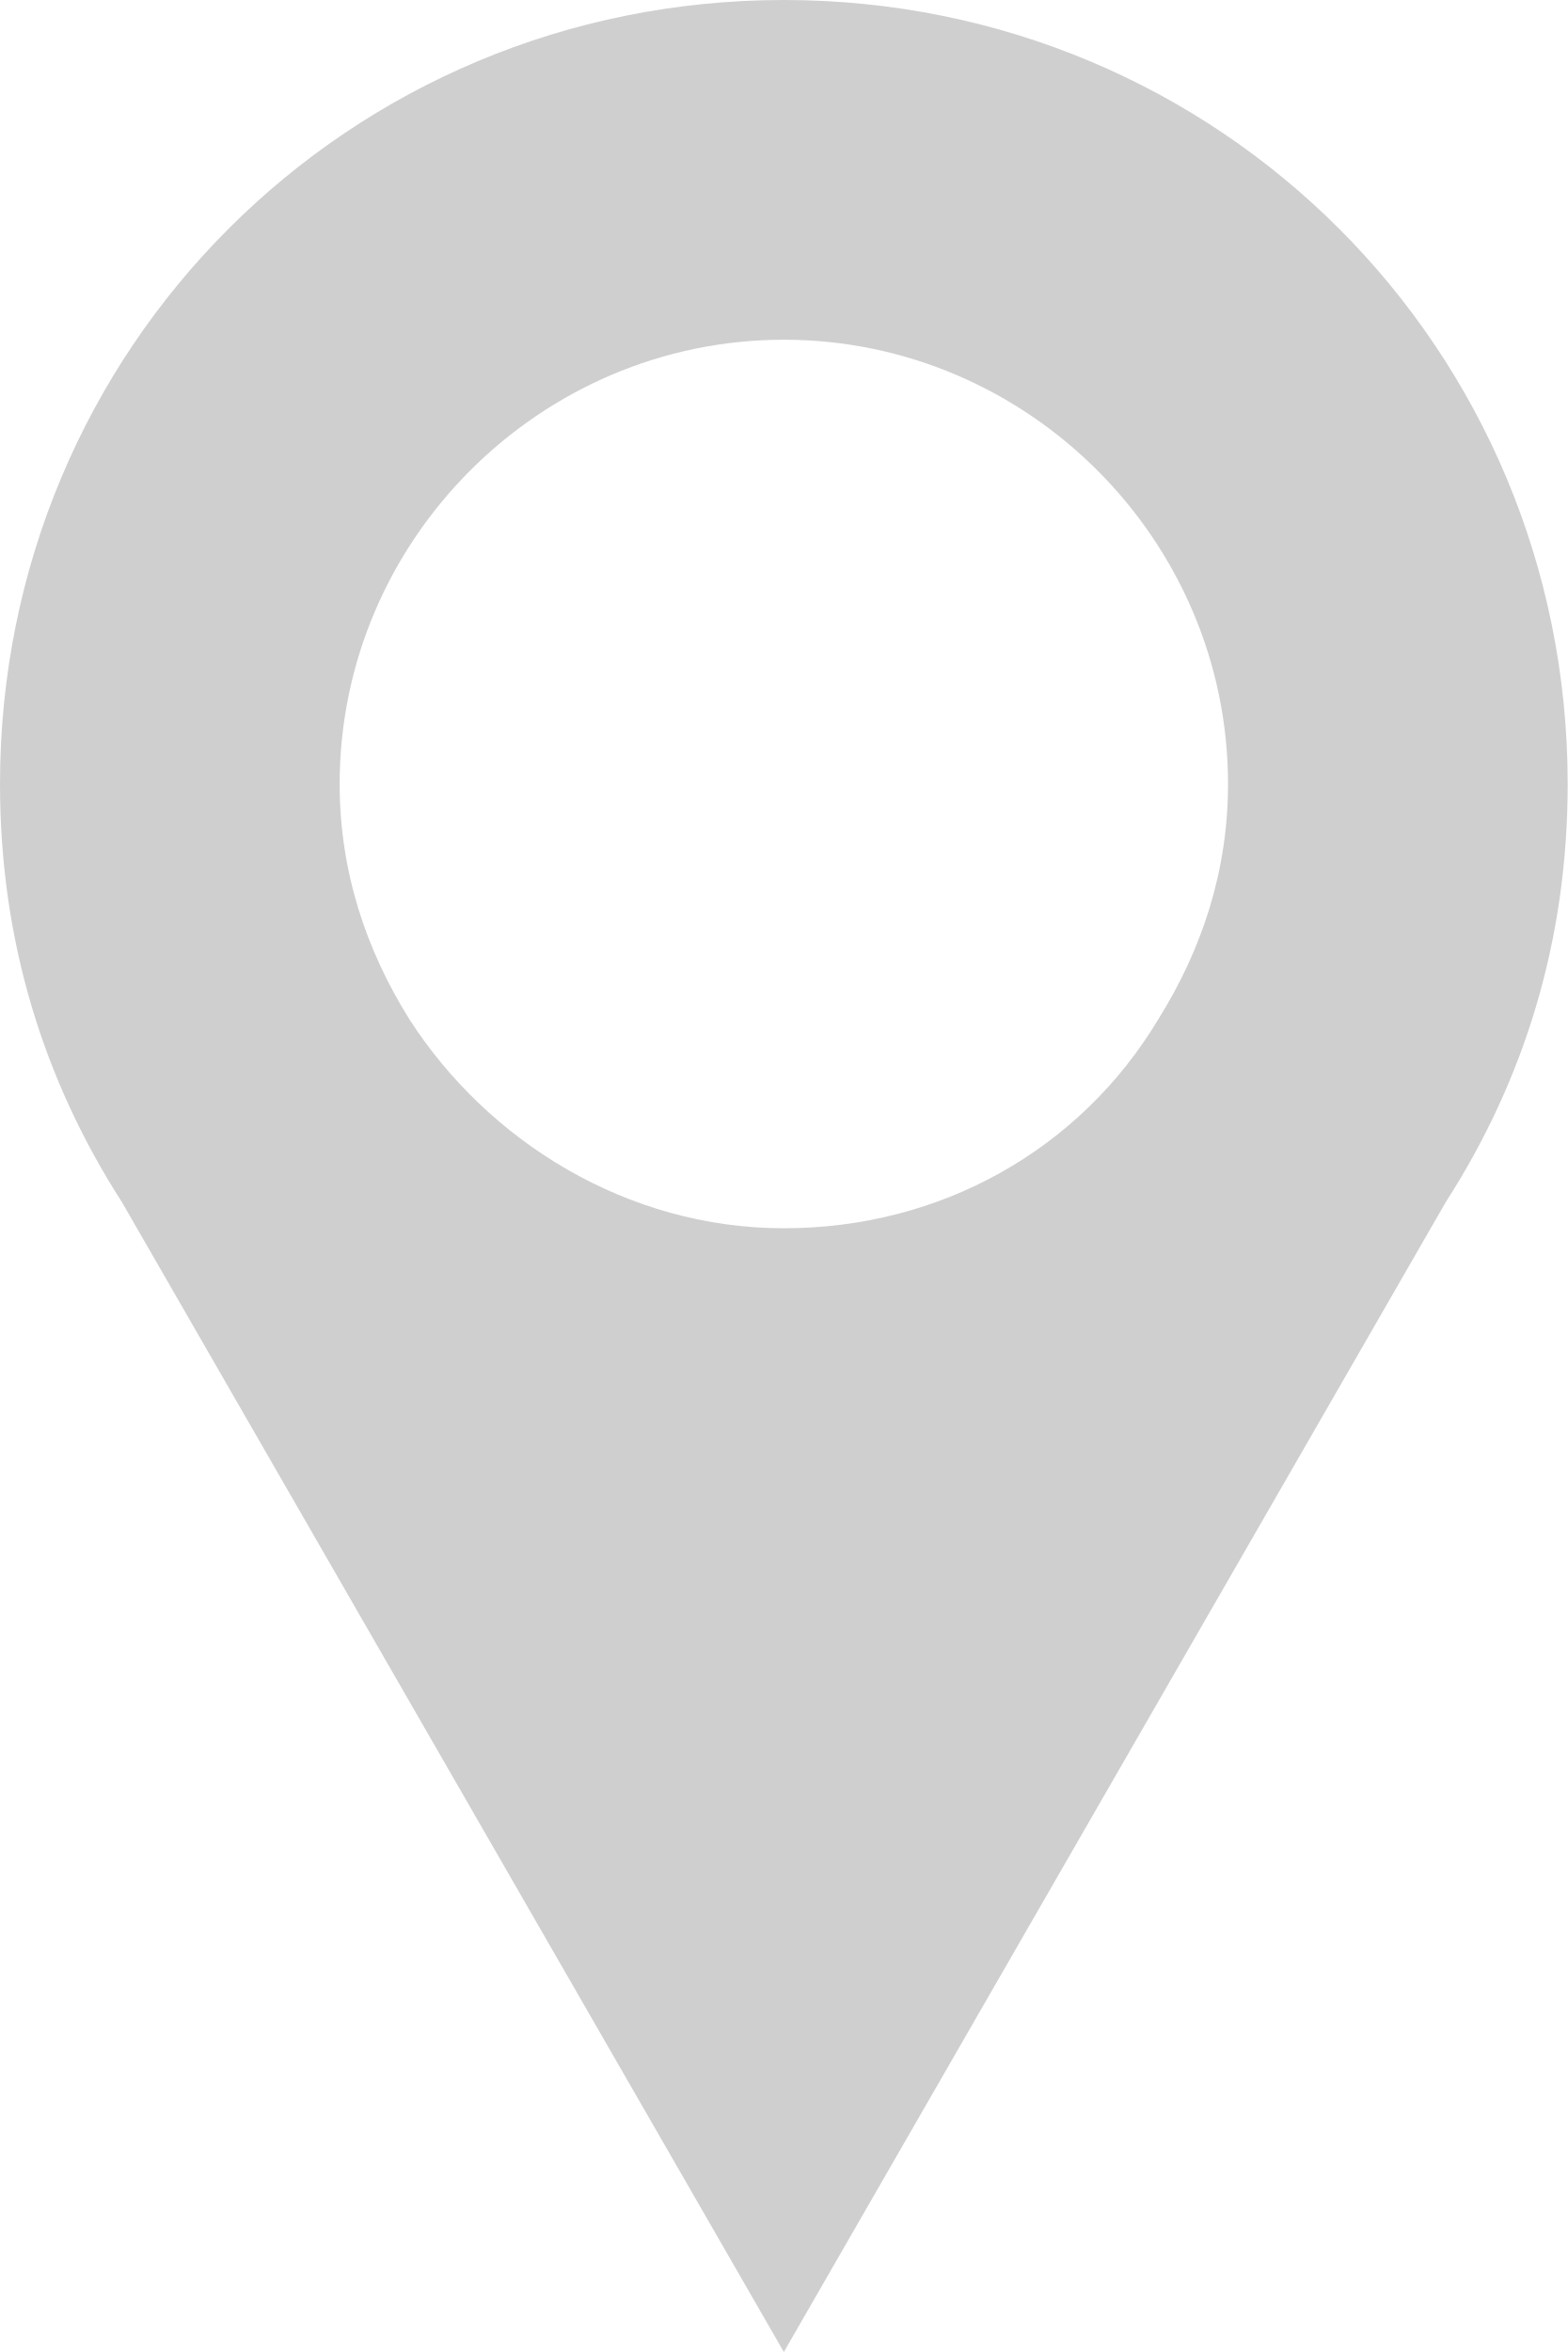
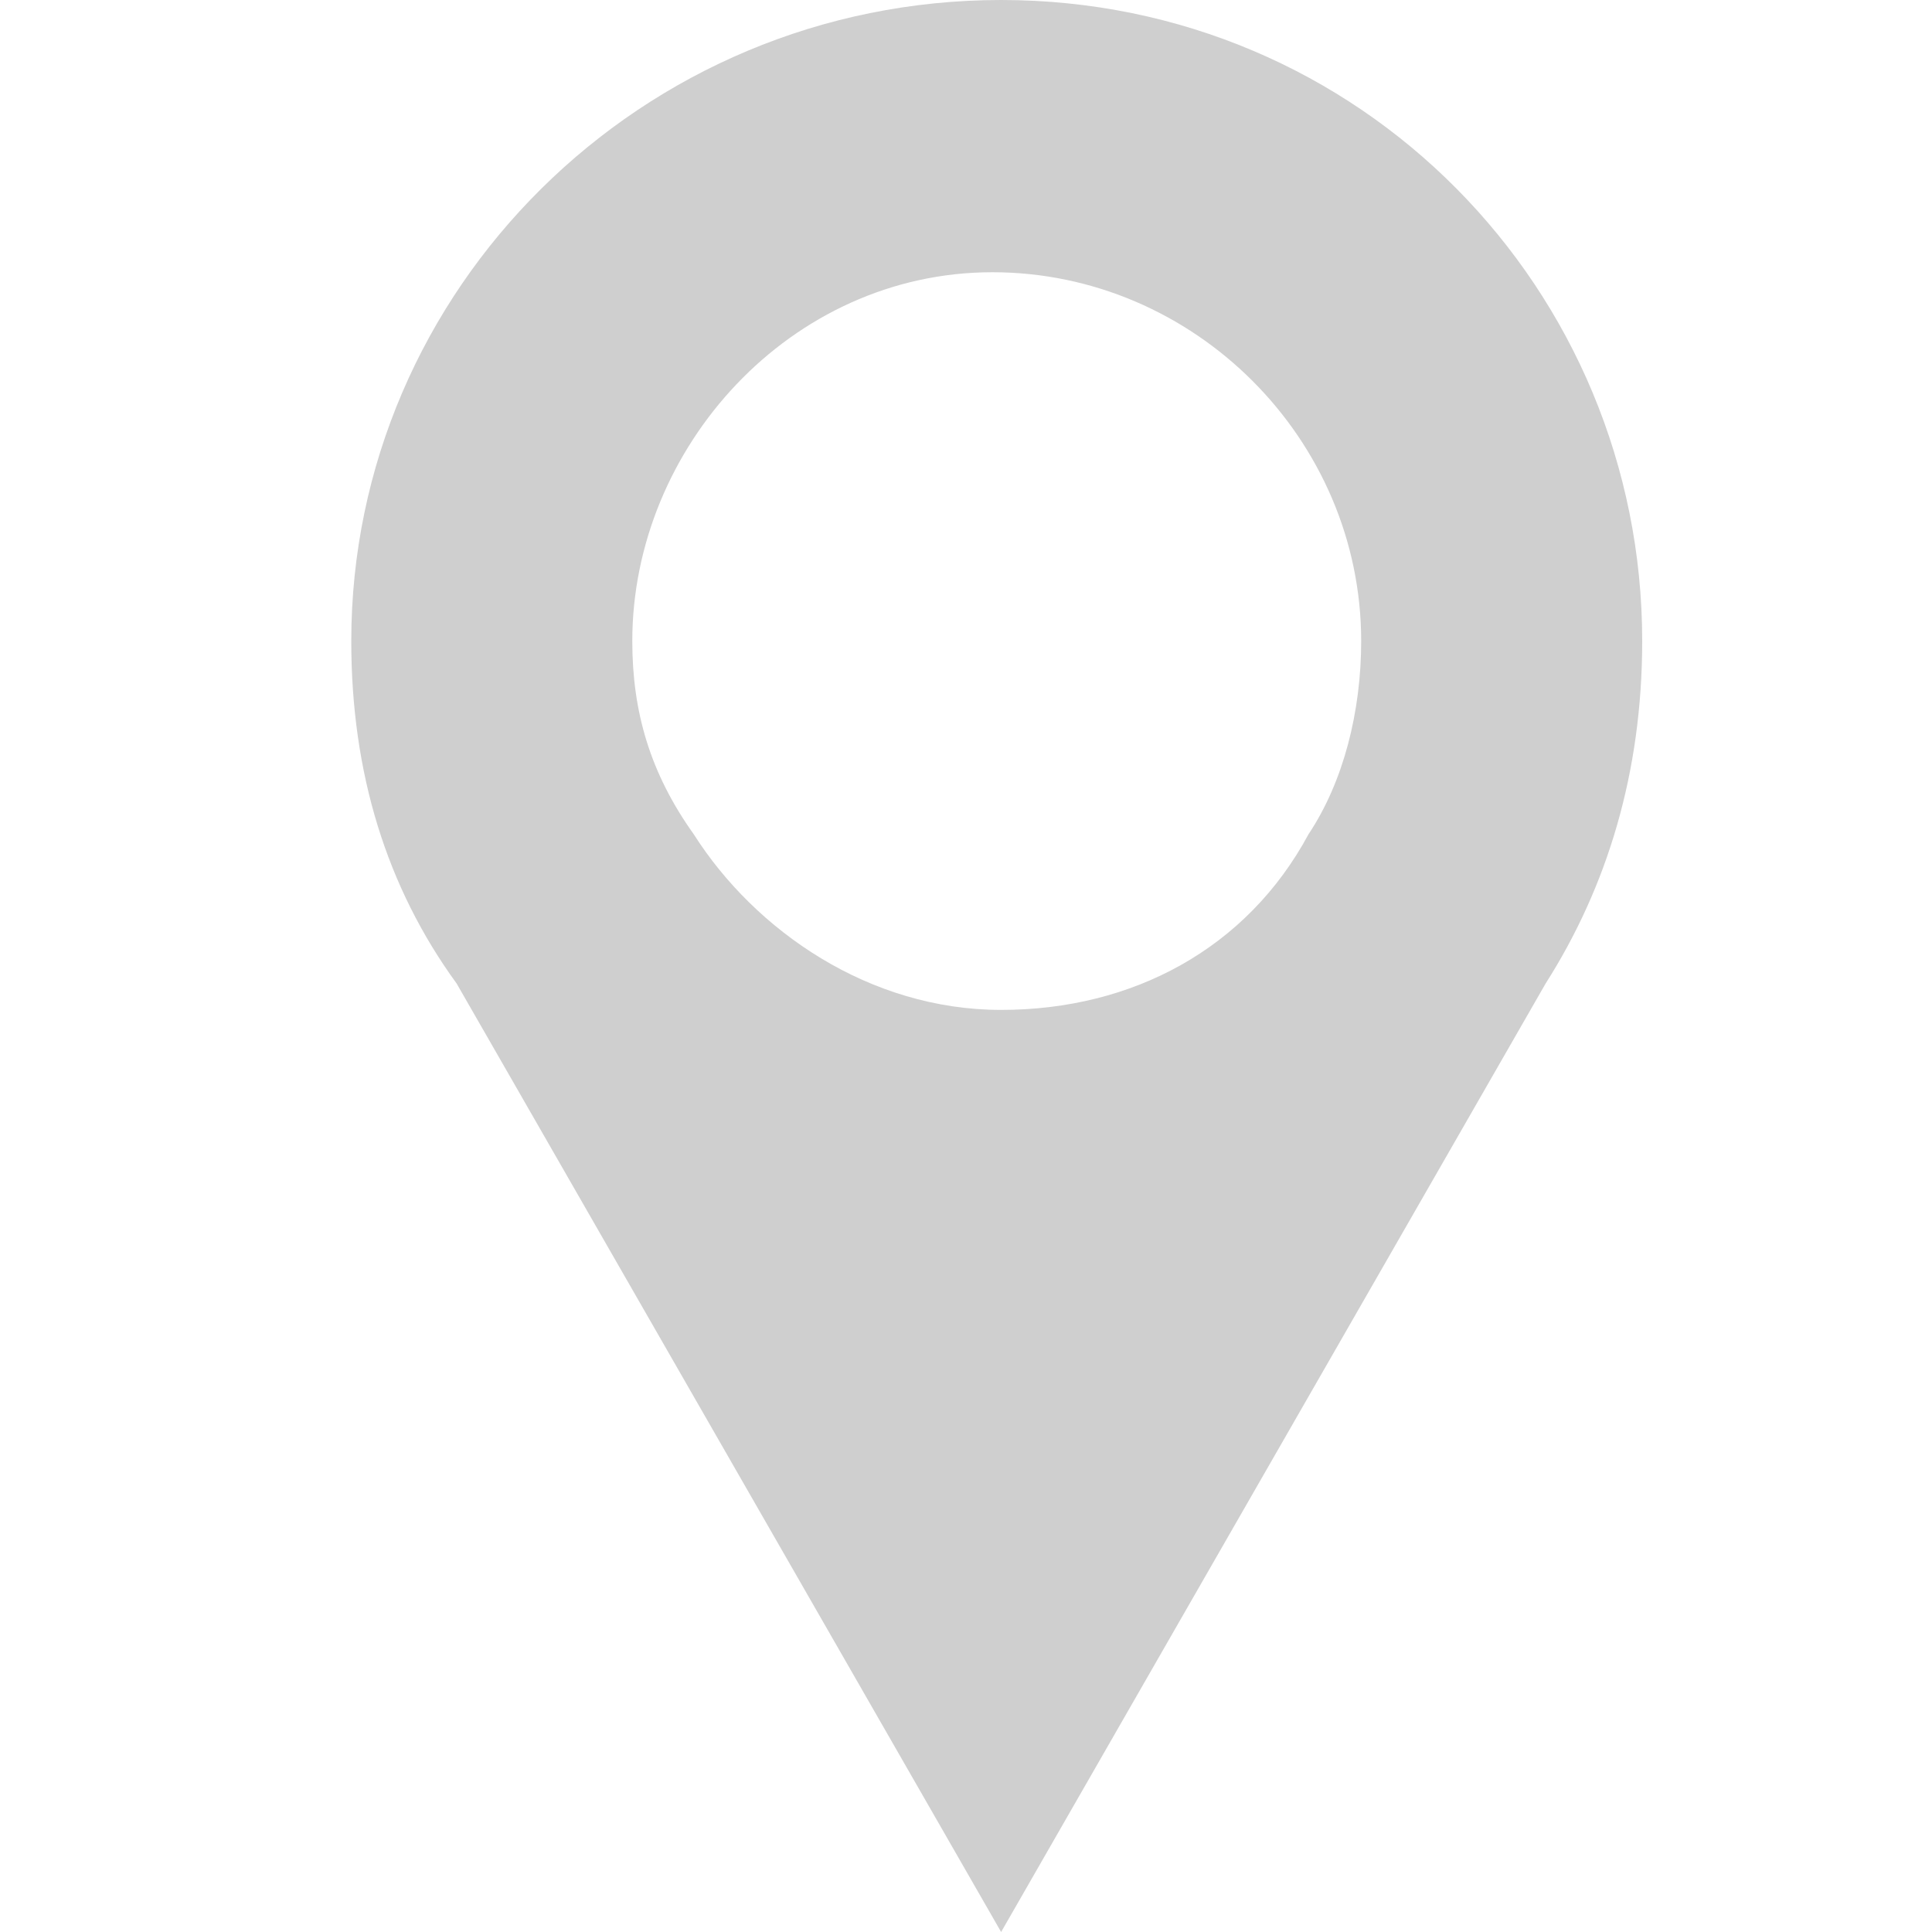
- <svg xmlns="http://www.w3.org/2000/svg" version="1.1" id="Layer_1" x="0px" y="0px" viewBox="0 0 18 27" style="enable-background:new 0 0 18 27;" xml:space="preserve">
+ <svg xmlns="http://www.w3.org/2000/svg" version="1.1" id="Layer_1" x="0px" y="0px" viewBox="0 0 22 22" style="enable-background:new 0 0 22 22;" xml:space="preserve">
  <style type="text/css">
	.st0{fill:#CFCFCF;}
</style>
-   <path class="st0" d="M1.4,13.8C0.5,12.4,0,10.8,0,9c0-5,4-9,9-9c5,0,9,4,9,9c0,1.8-0.5,3.4-1.4,4.8L9,27C9,27,1.4,13.8,1.4,13.8z   M14.1,9c0-2.8-2.3-5.1-5.1-5.1S3.9,6.2,3.9,9c0,1,0.3,1.9,0.8,2.7c0.9,1.4,2.5,2.4,4.3,2.4c1.8,0,3.4-0.9,4.3-2.4  C13.8,10.9,14.1,10,14.1,9z" />
+   <path class="st0" d="M5.2,11.2C4.4,10.1,4,8.8,4,7.3C4,3.3,7.3,0,11.4,0s7.3,3.3,7.3,7.3c0,1.5-0.4,2.8-1.1,3.9L11.4,22L5.2,11.2z   M15.5,7.3c0-2.3-1.9-4.2-4.2-4.2S7.2,5.1,7.2,7.3c0,0.8,0.2,1.5,0.7,2.2c0.7,1.1,2,2,3.5,2s2.8-0.7,3.5-2  C15.3,8.9,15.5,8.1,15.5,7.3z" />
</svg>
